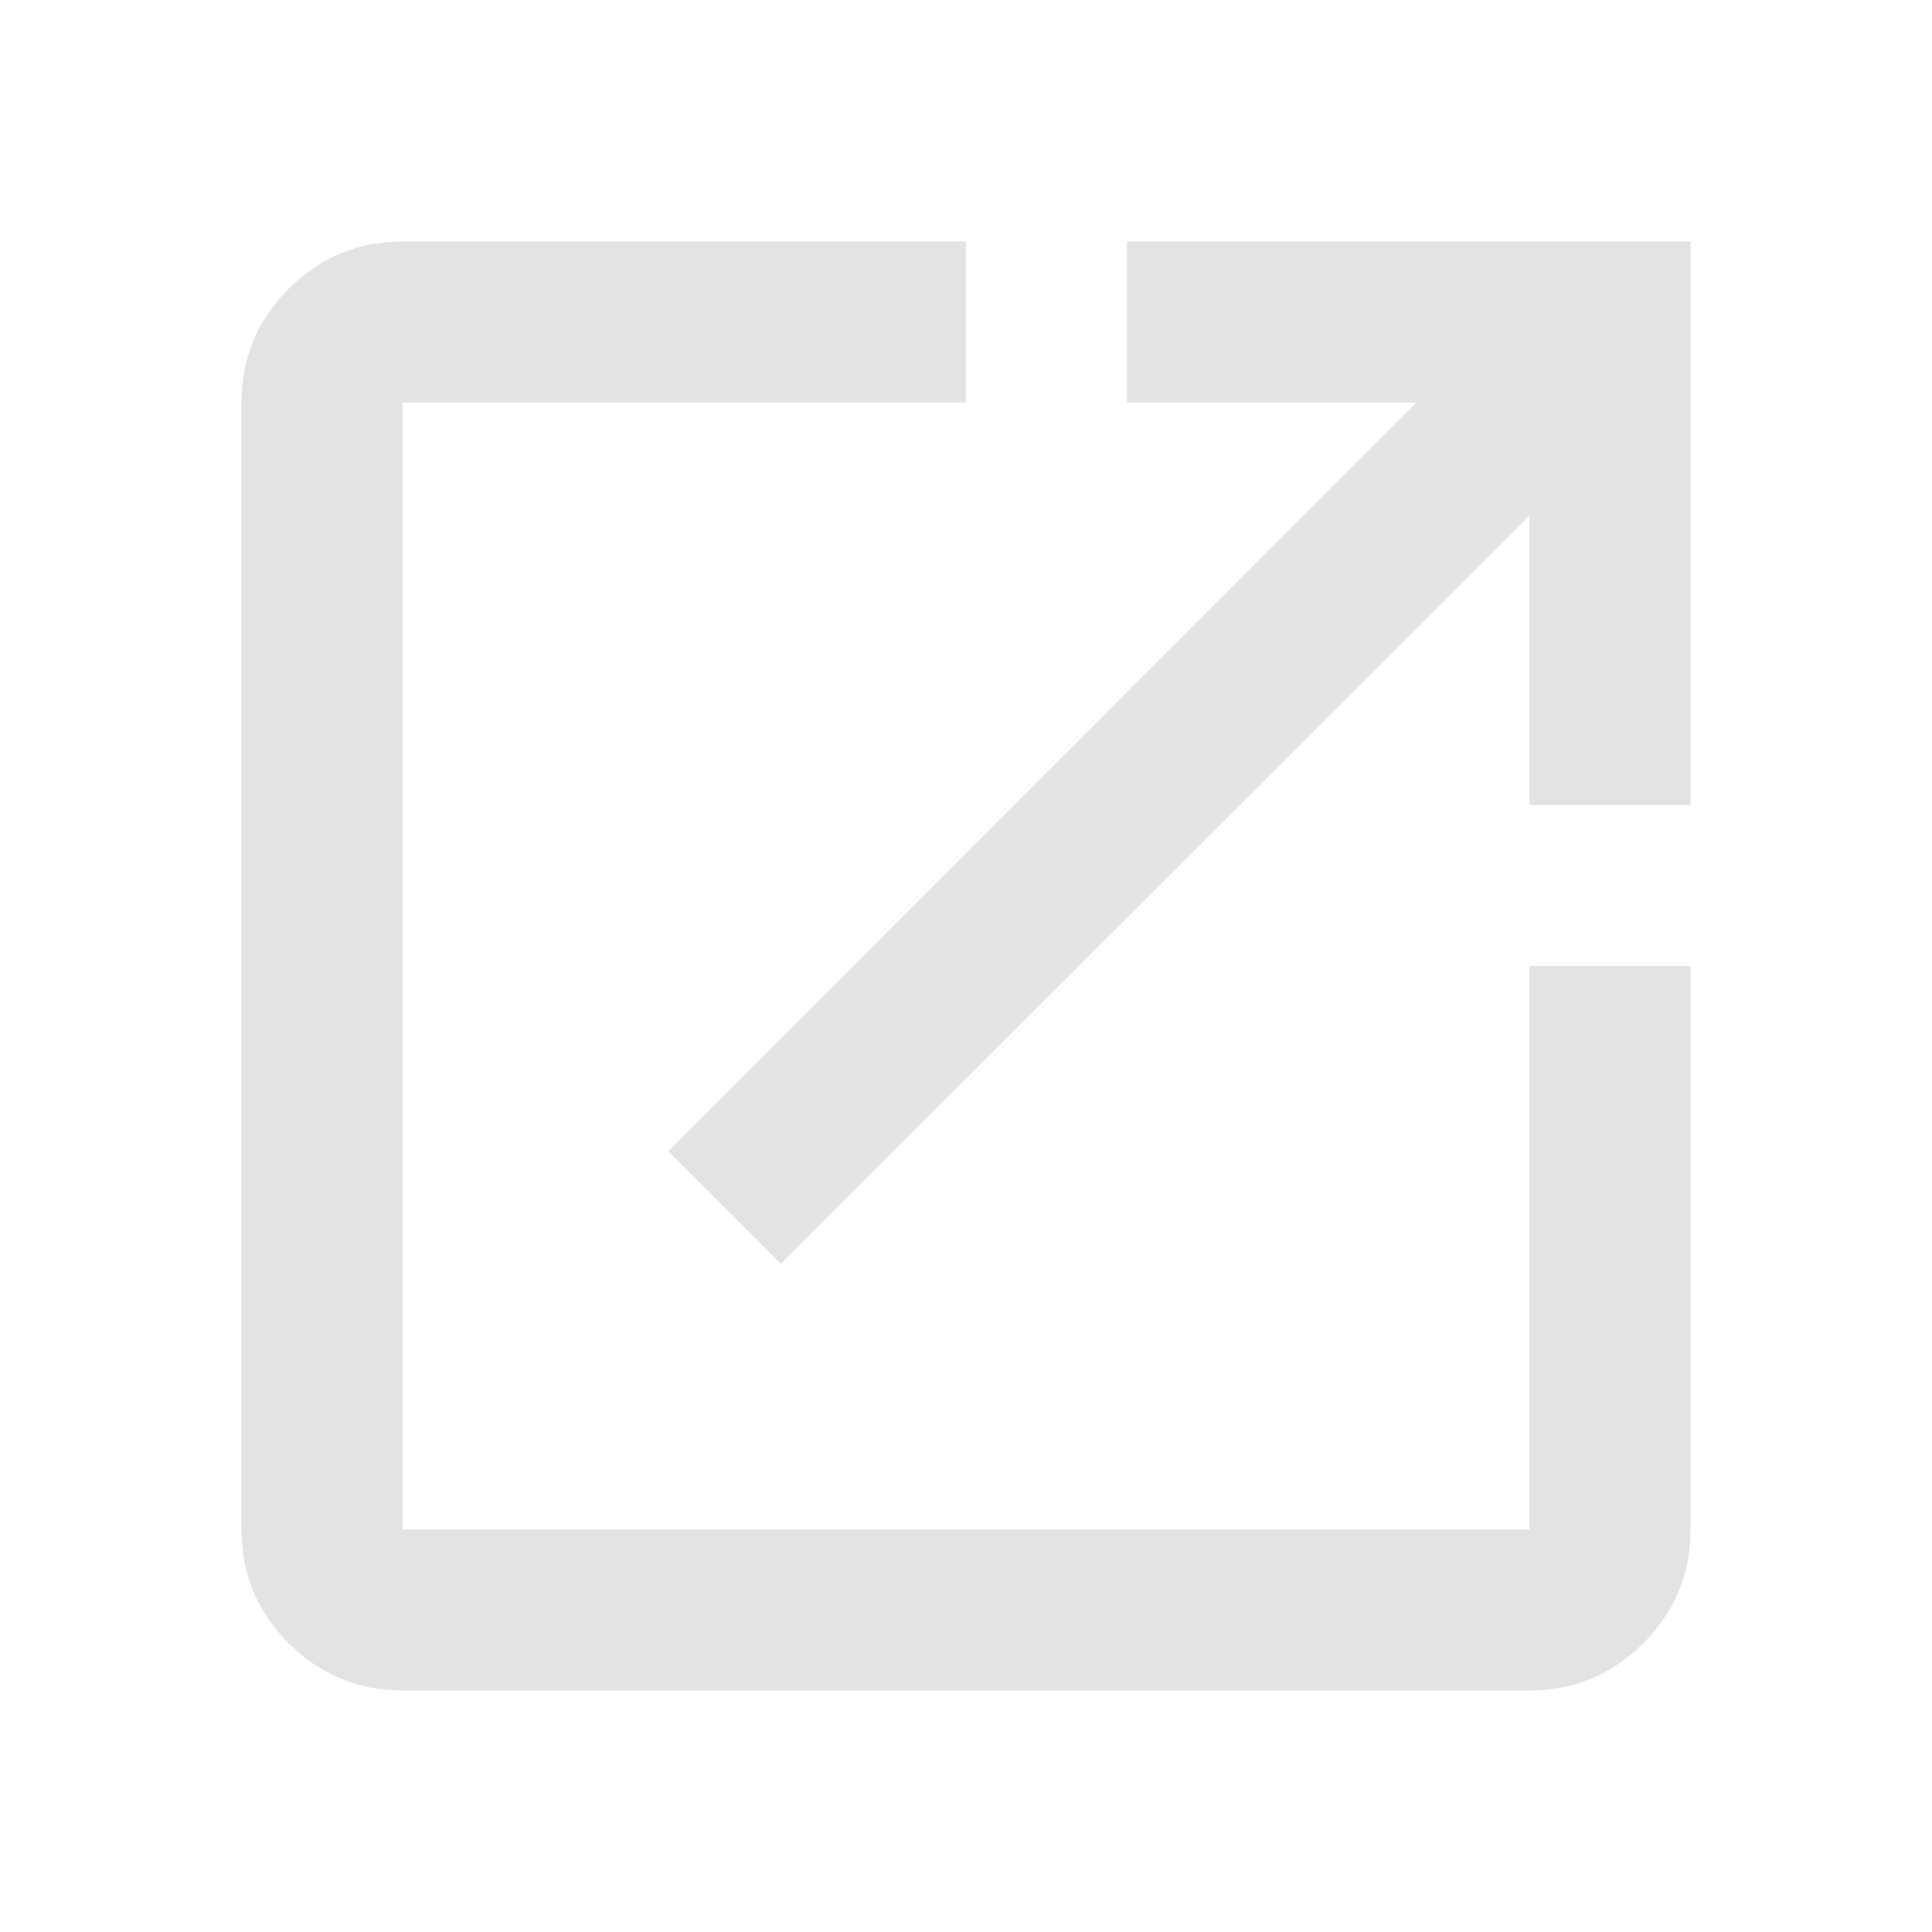
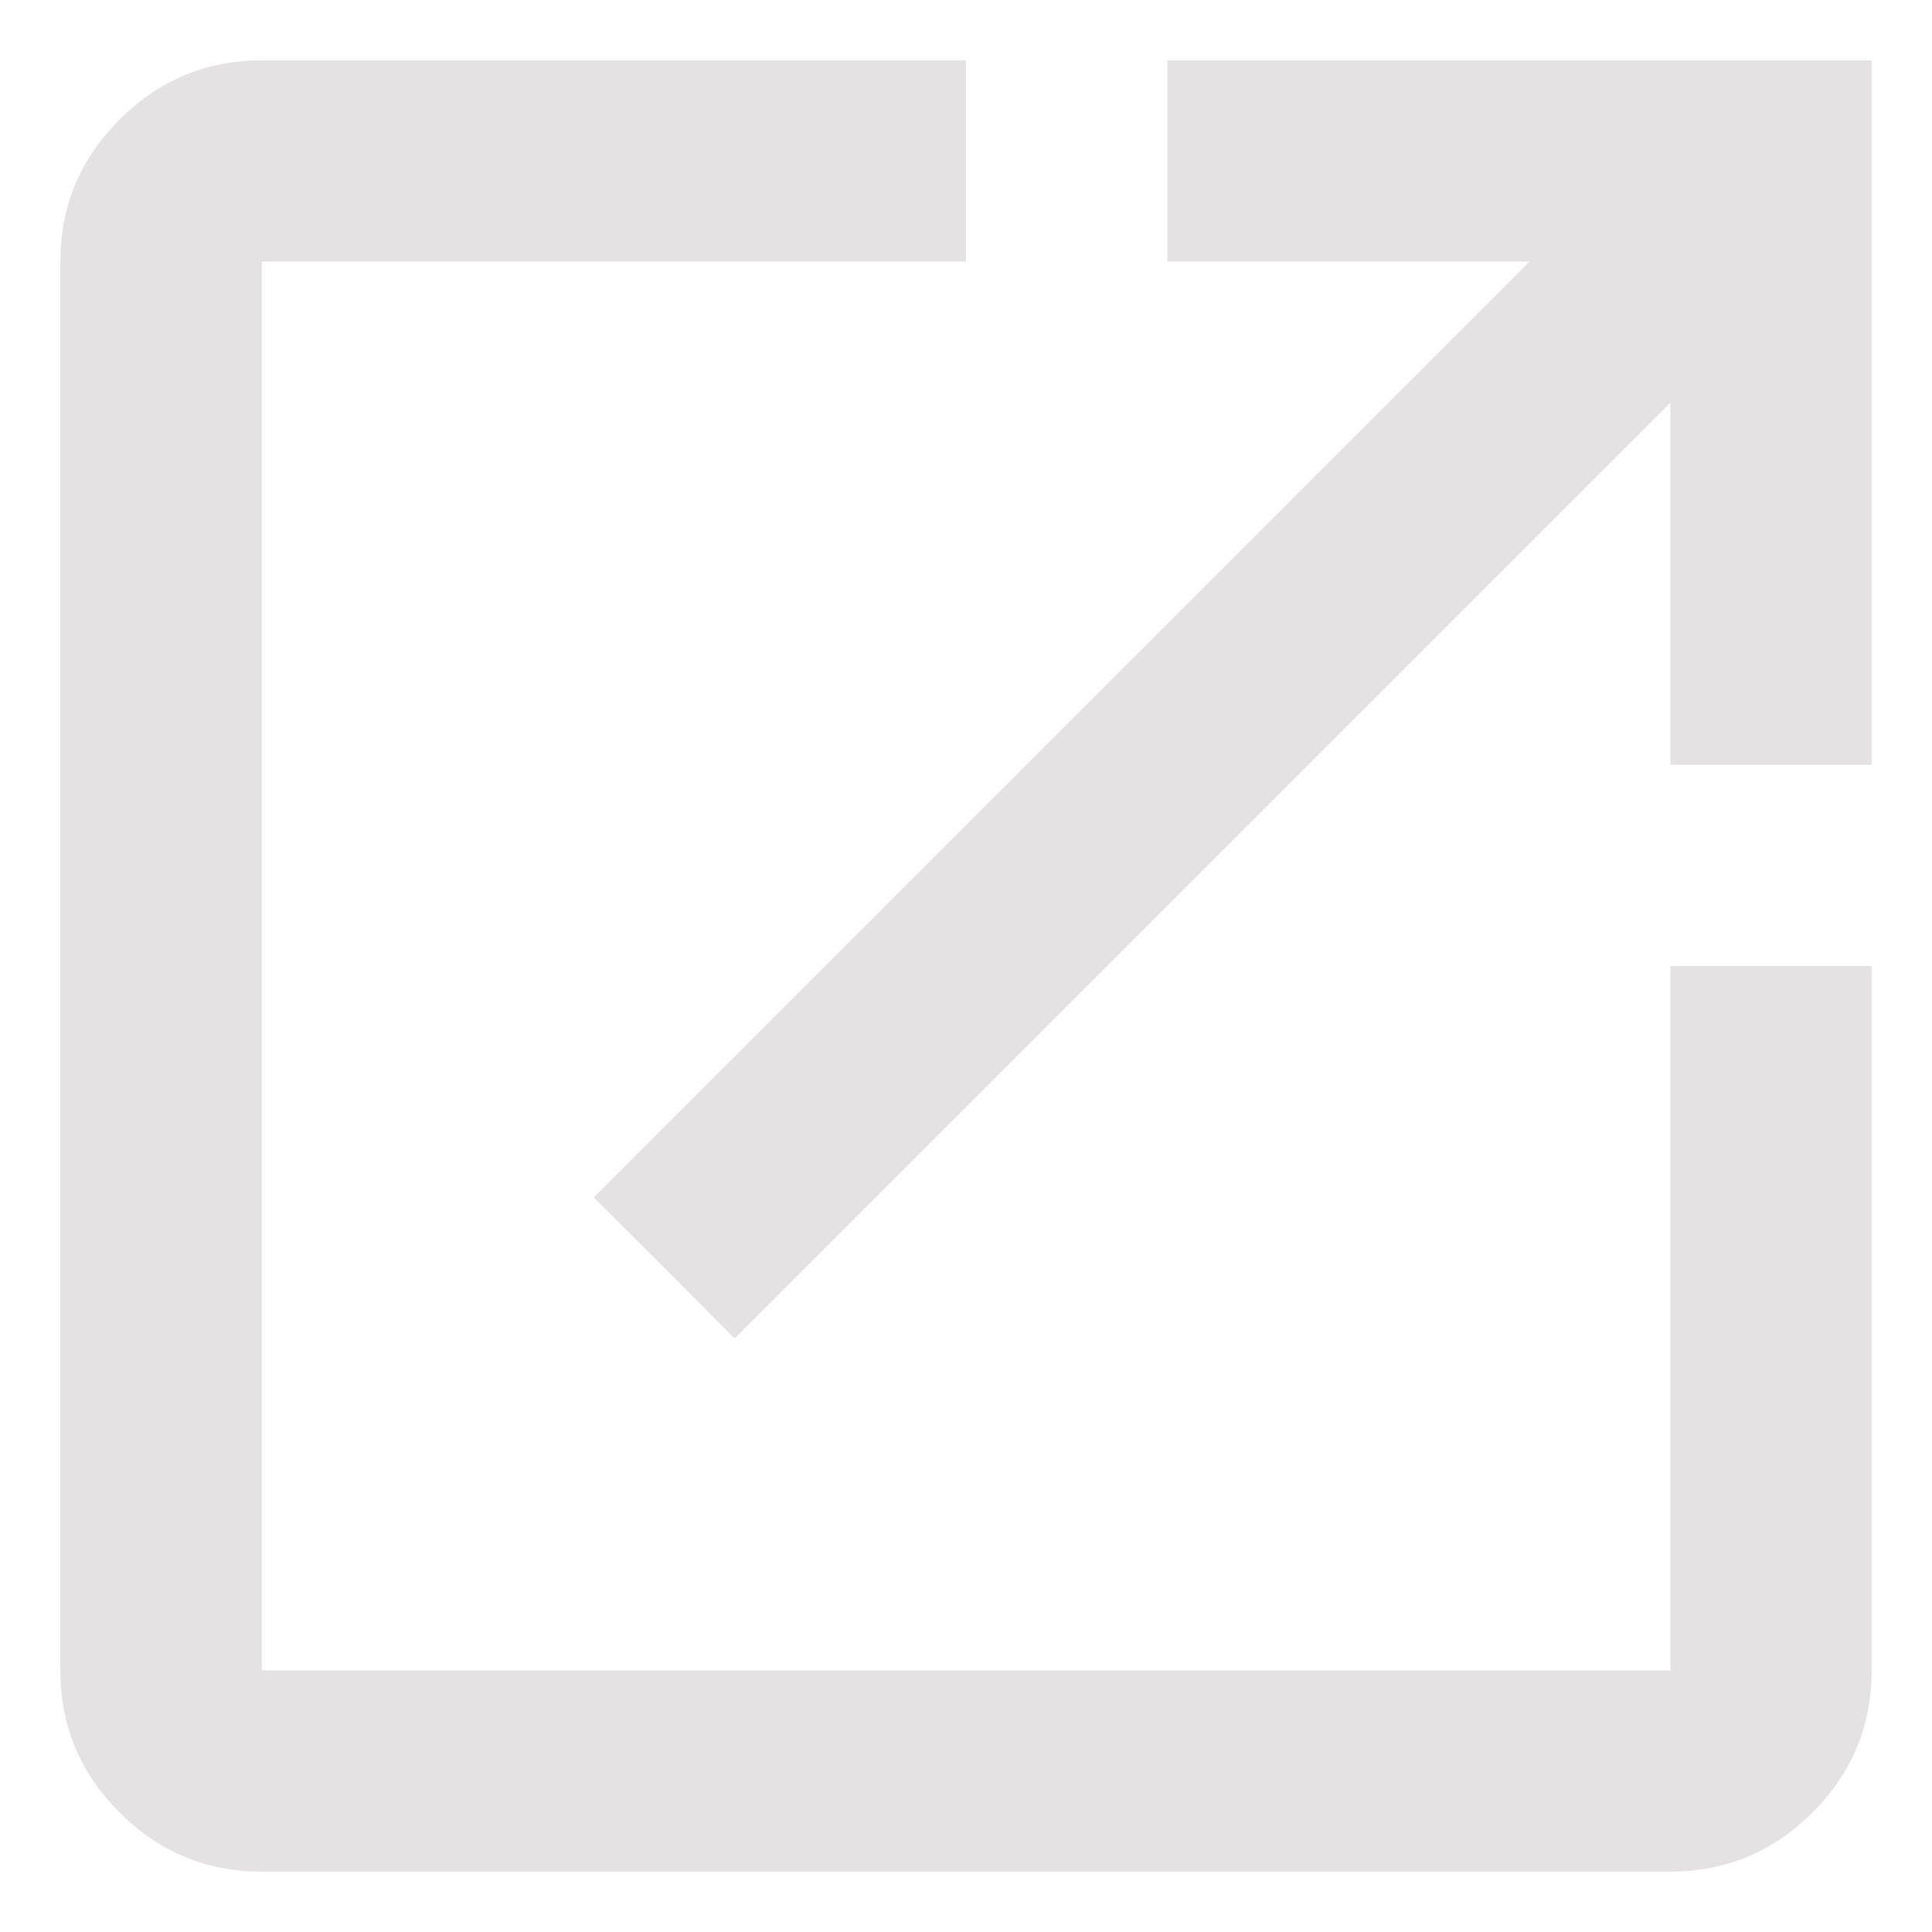
- <svg xmlns="http://www.w3.org/2000/svg" width="7" height="7" viewBox="0 0 7 7" fill="none">
-   <path d="M1.458 6.125C1.298 6.125 1.161 6.068 1.046 5.954C0.932 5.839 0.875 5.702 0.875 5.542V1.458C0.875 1.298 0.932 1.161 1.046 1.046C1.161 0.932 1.298 0.875 1.458 0.875H3.5V1.458H1.458V5.542H5.542V3.5H6.125V5.542C6.125 5.702 6.068 5.839 5.954 5.954C5.839 6.068 5.702 6.125 5.542 6.125H1.458ZM2.829 4.579L2.421 4.171L5.133 1.458H4.083V0.875H6.125V2.917H5.542V1.867L2.829 4.579Z" fill="#E4E2E3" />
+ <svg xmlns="http://www.w3.org/2000/svg" width="8" height="8" viewBox="0 0 8 8" fill="none">
+   <path d="M1.084 7.75C0.854 7.75 0.658 7.668 0.495 7.505C0.332 7.342 0.25 7.146 0.25 6.917V1.083C0.25 0.854 0.332 0.658 0.495 0.495C0.658 0.332 0.854 0.25 1.084 0.25H4V1.083H1.084V6.917H6.917V4H7.75V6.917C7.75 7.146 7.669 7.342 7.505 7.505C7.342 7.668 7.146 7.75 6.917 7.75H1.084ZM3.042 5.542L2.459 4.958L6.334 1.083H4.834V0.25H7.75V3.167H6.917V1.667L3.042 5.542Z" fill="#E4E2E3" />
</svg>
